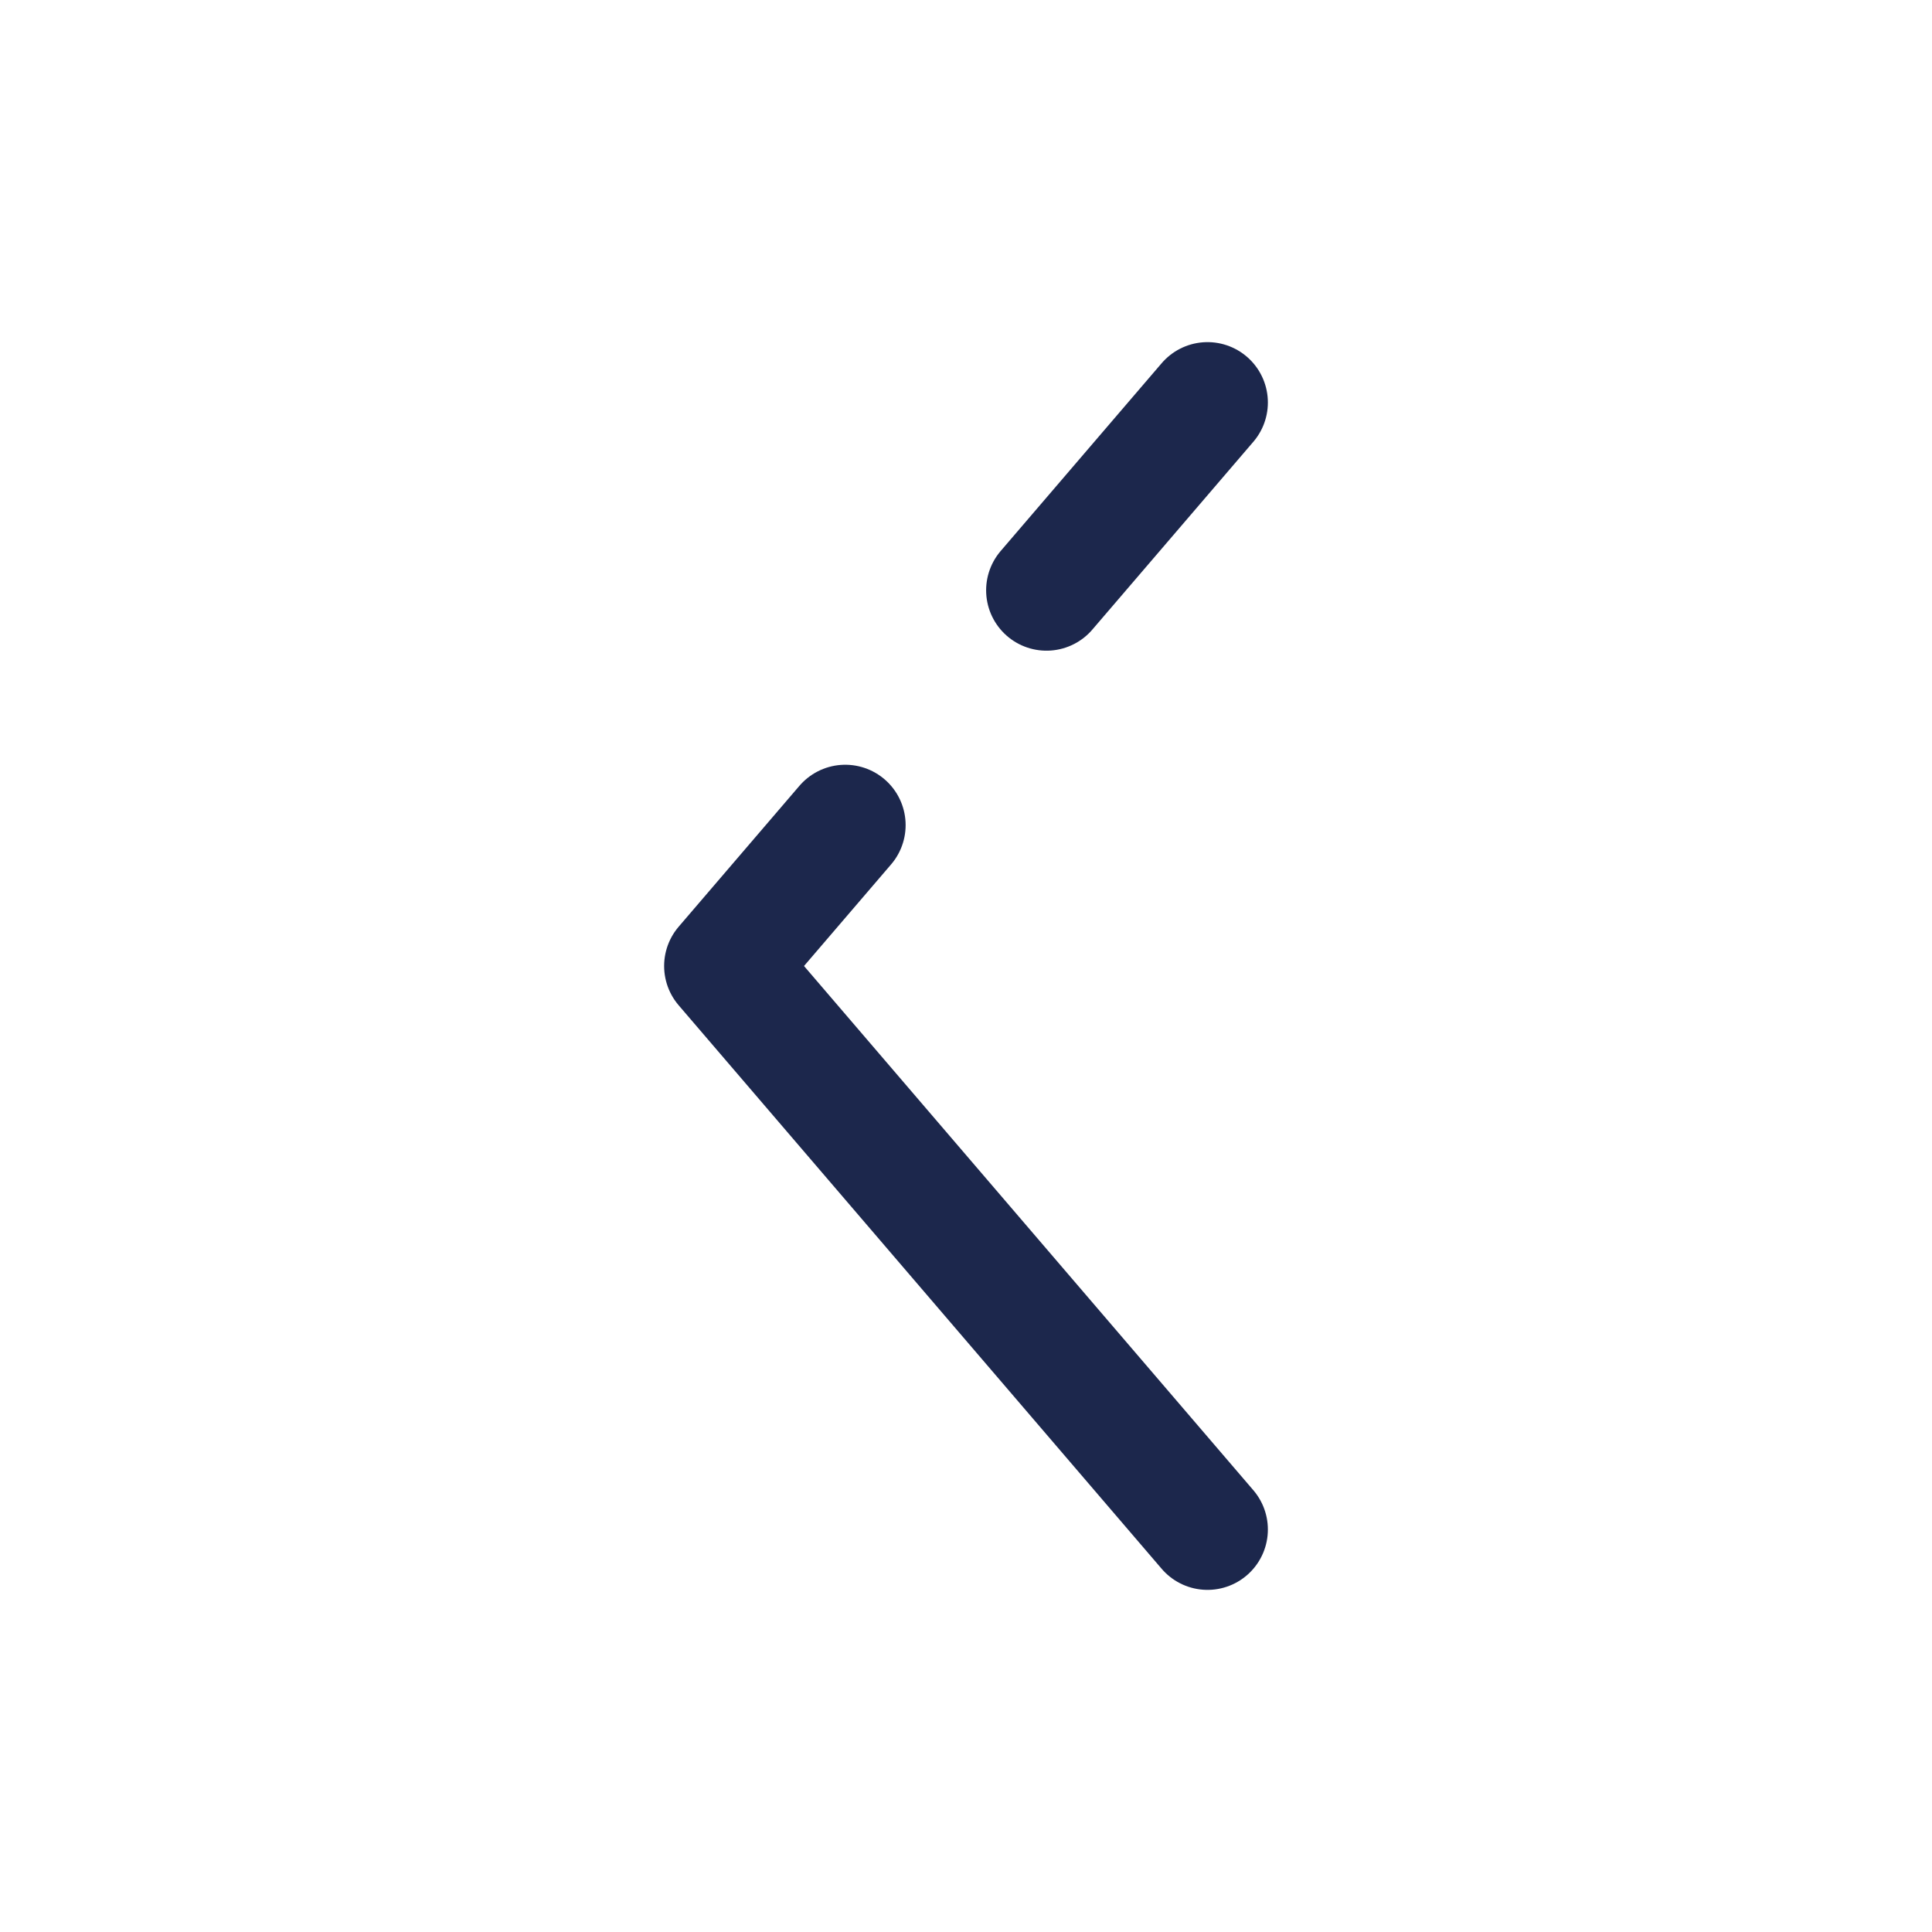
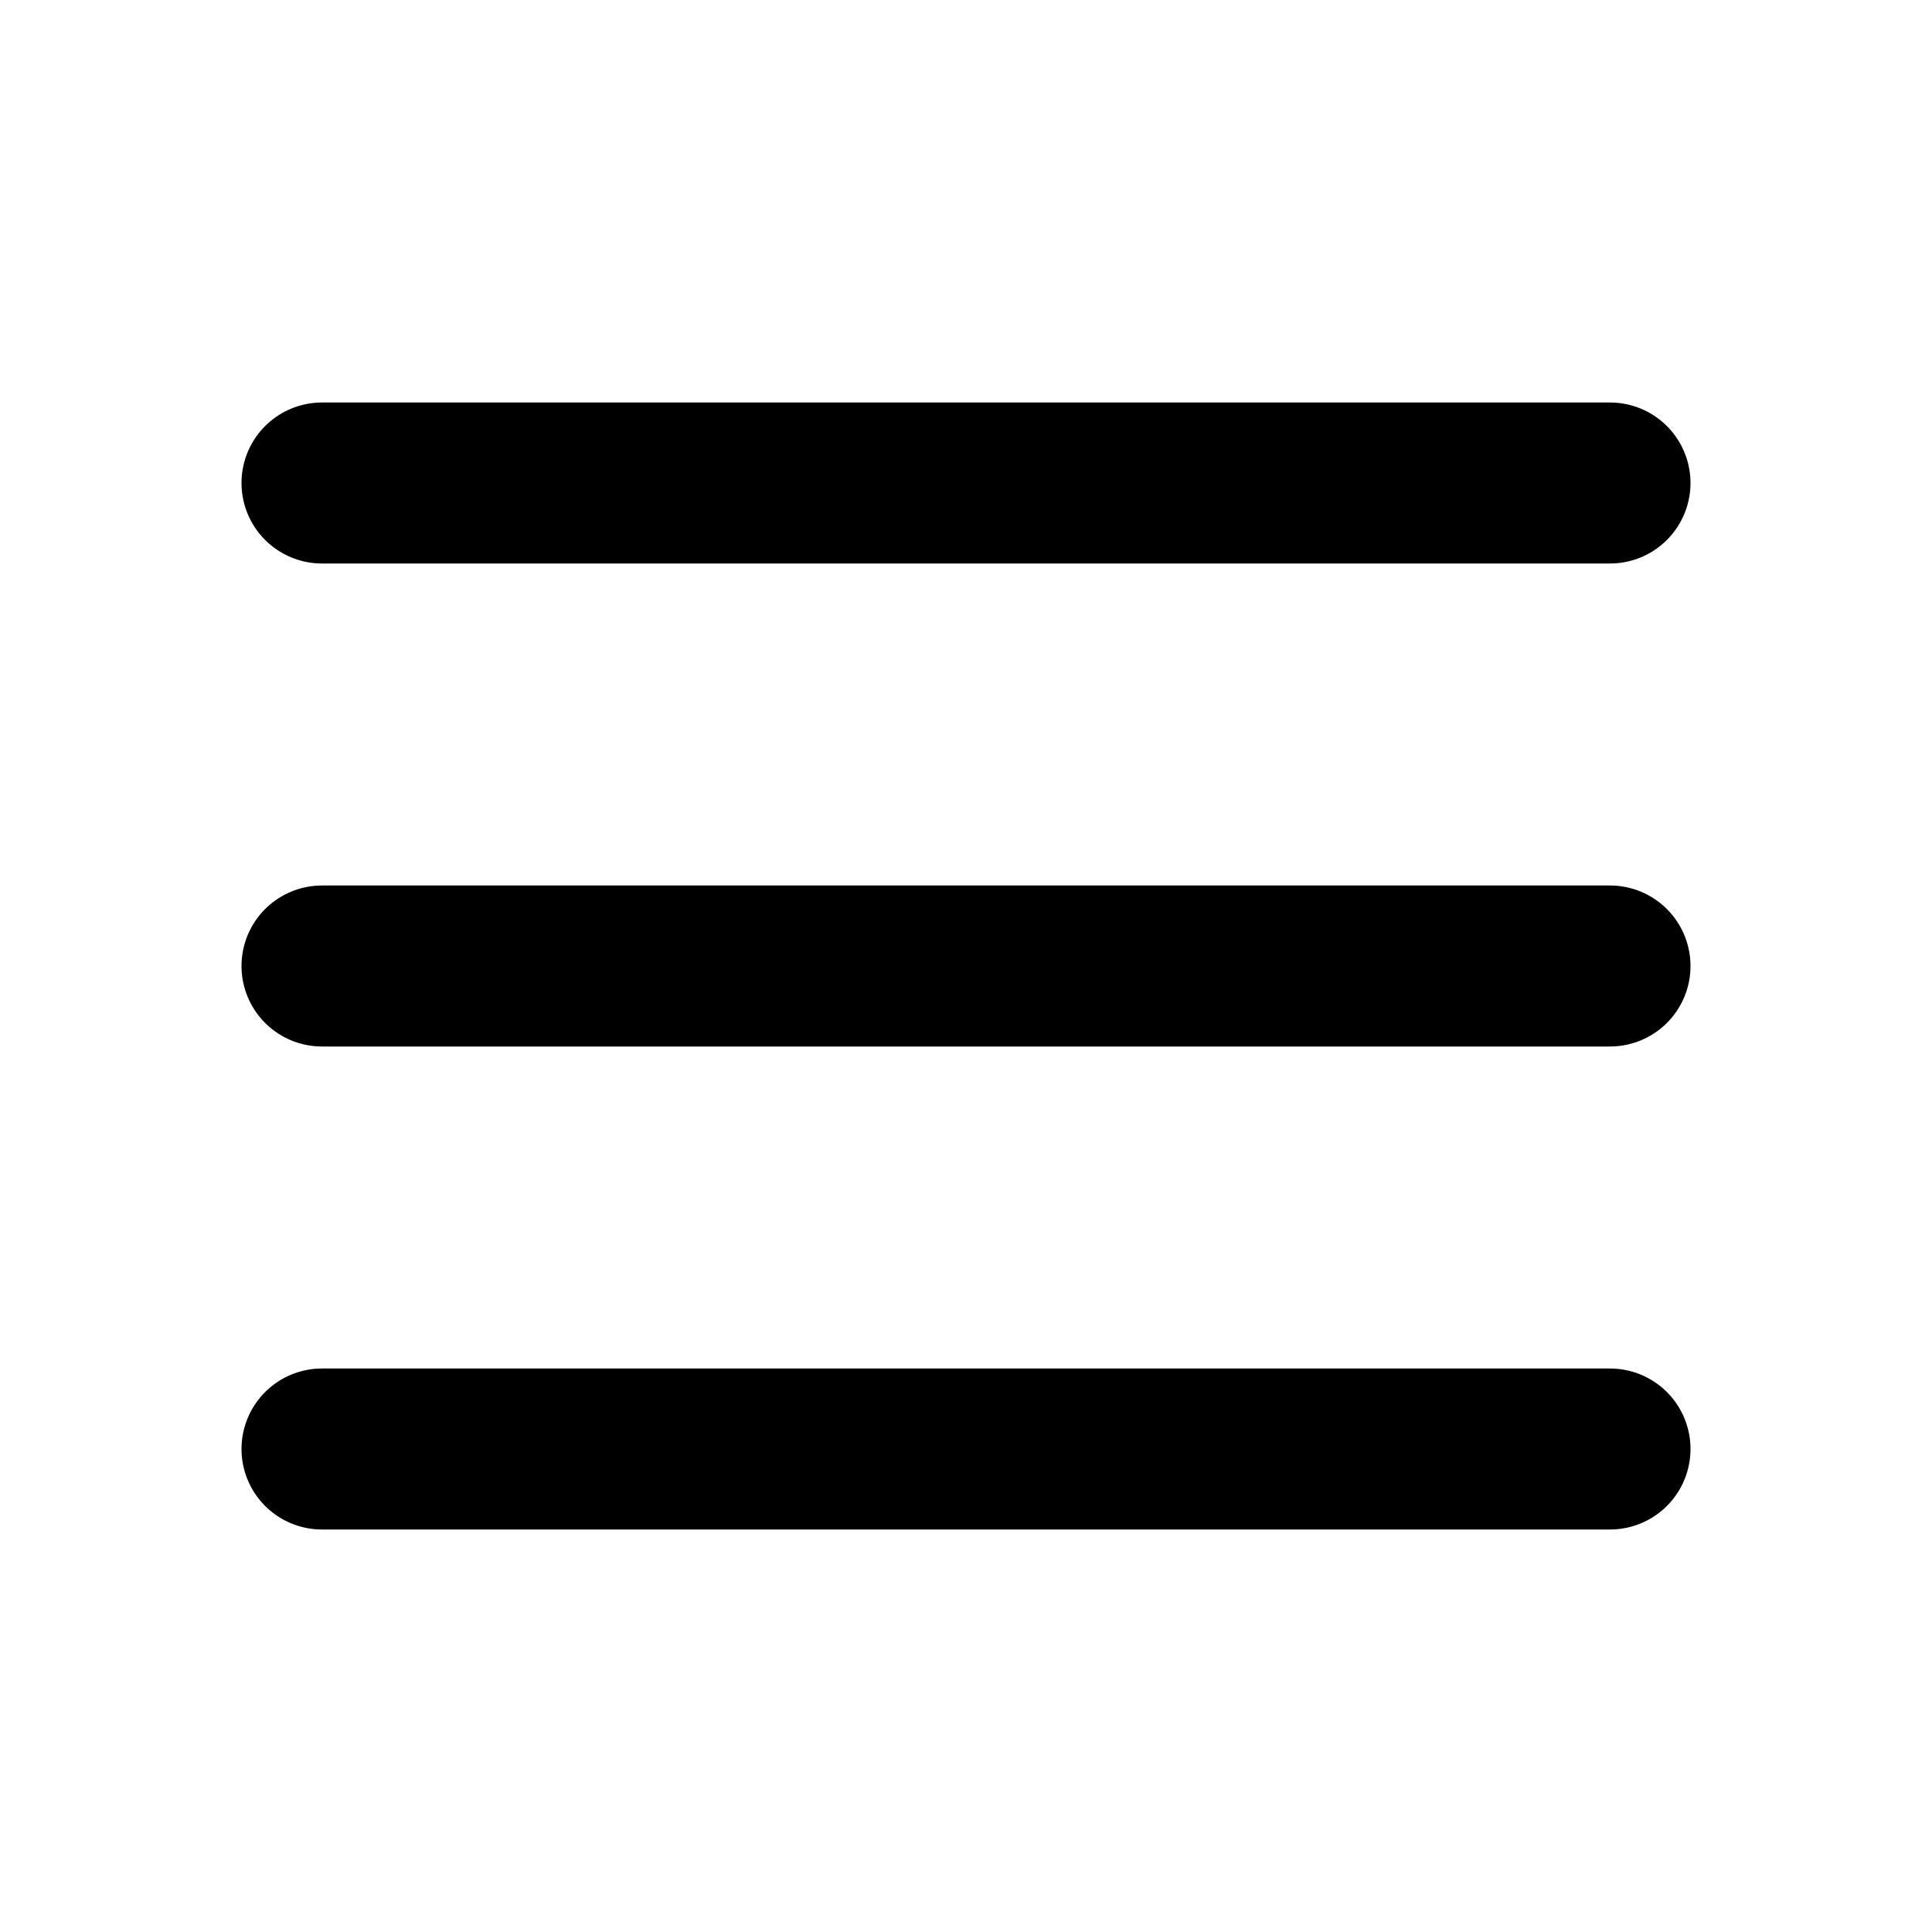
<svg xmlns="http://www.w3.org/2000/svg" width="800px" height="800px" viewBox="0 0 24 24" fill="none">
-   <path d="M15 19L9 12L10.5 10.25M15 5L13 7.333" stroke="#1C274C" stroke-width="1.5" stroke-linecap="round" stroke-linejoin="round" />
+   <path d="M4 6H20M4 12H20M4 18H20" stroke="#000000" stroke-width="2" stroke-linecap="round" stroke-linejoin="round" />
</svg>
